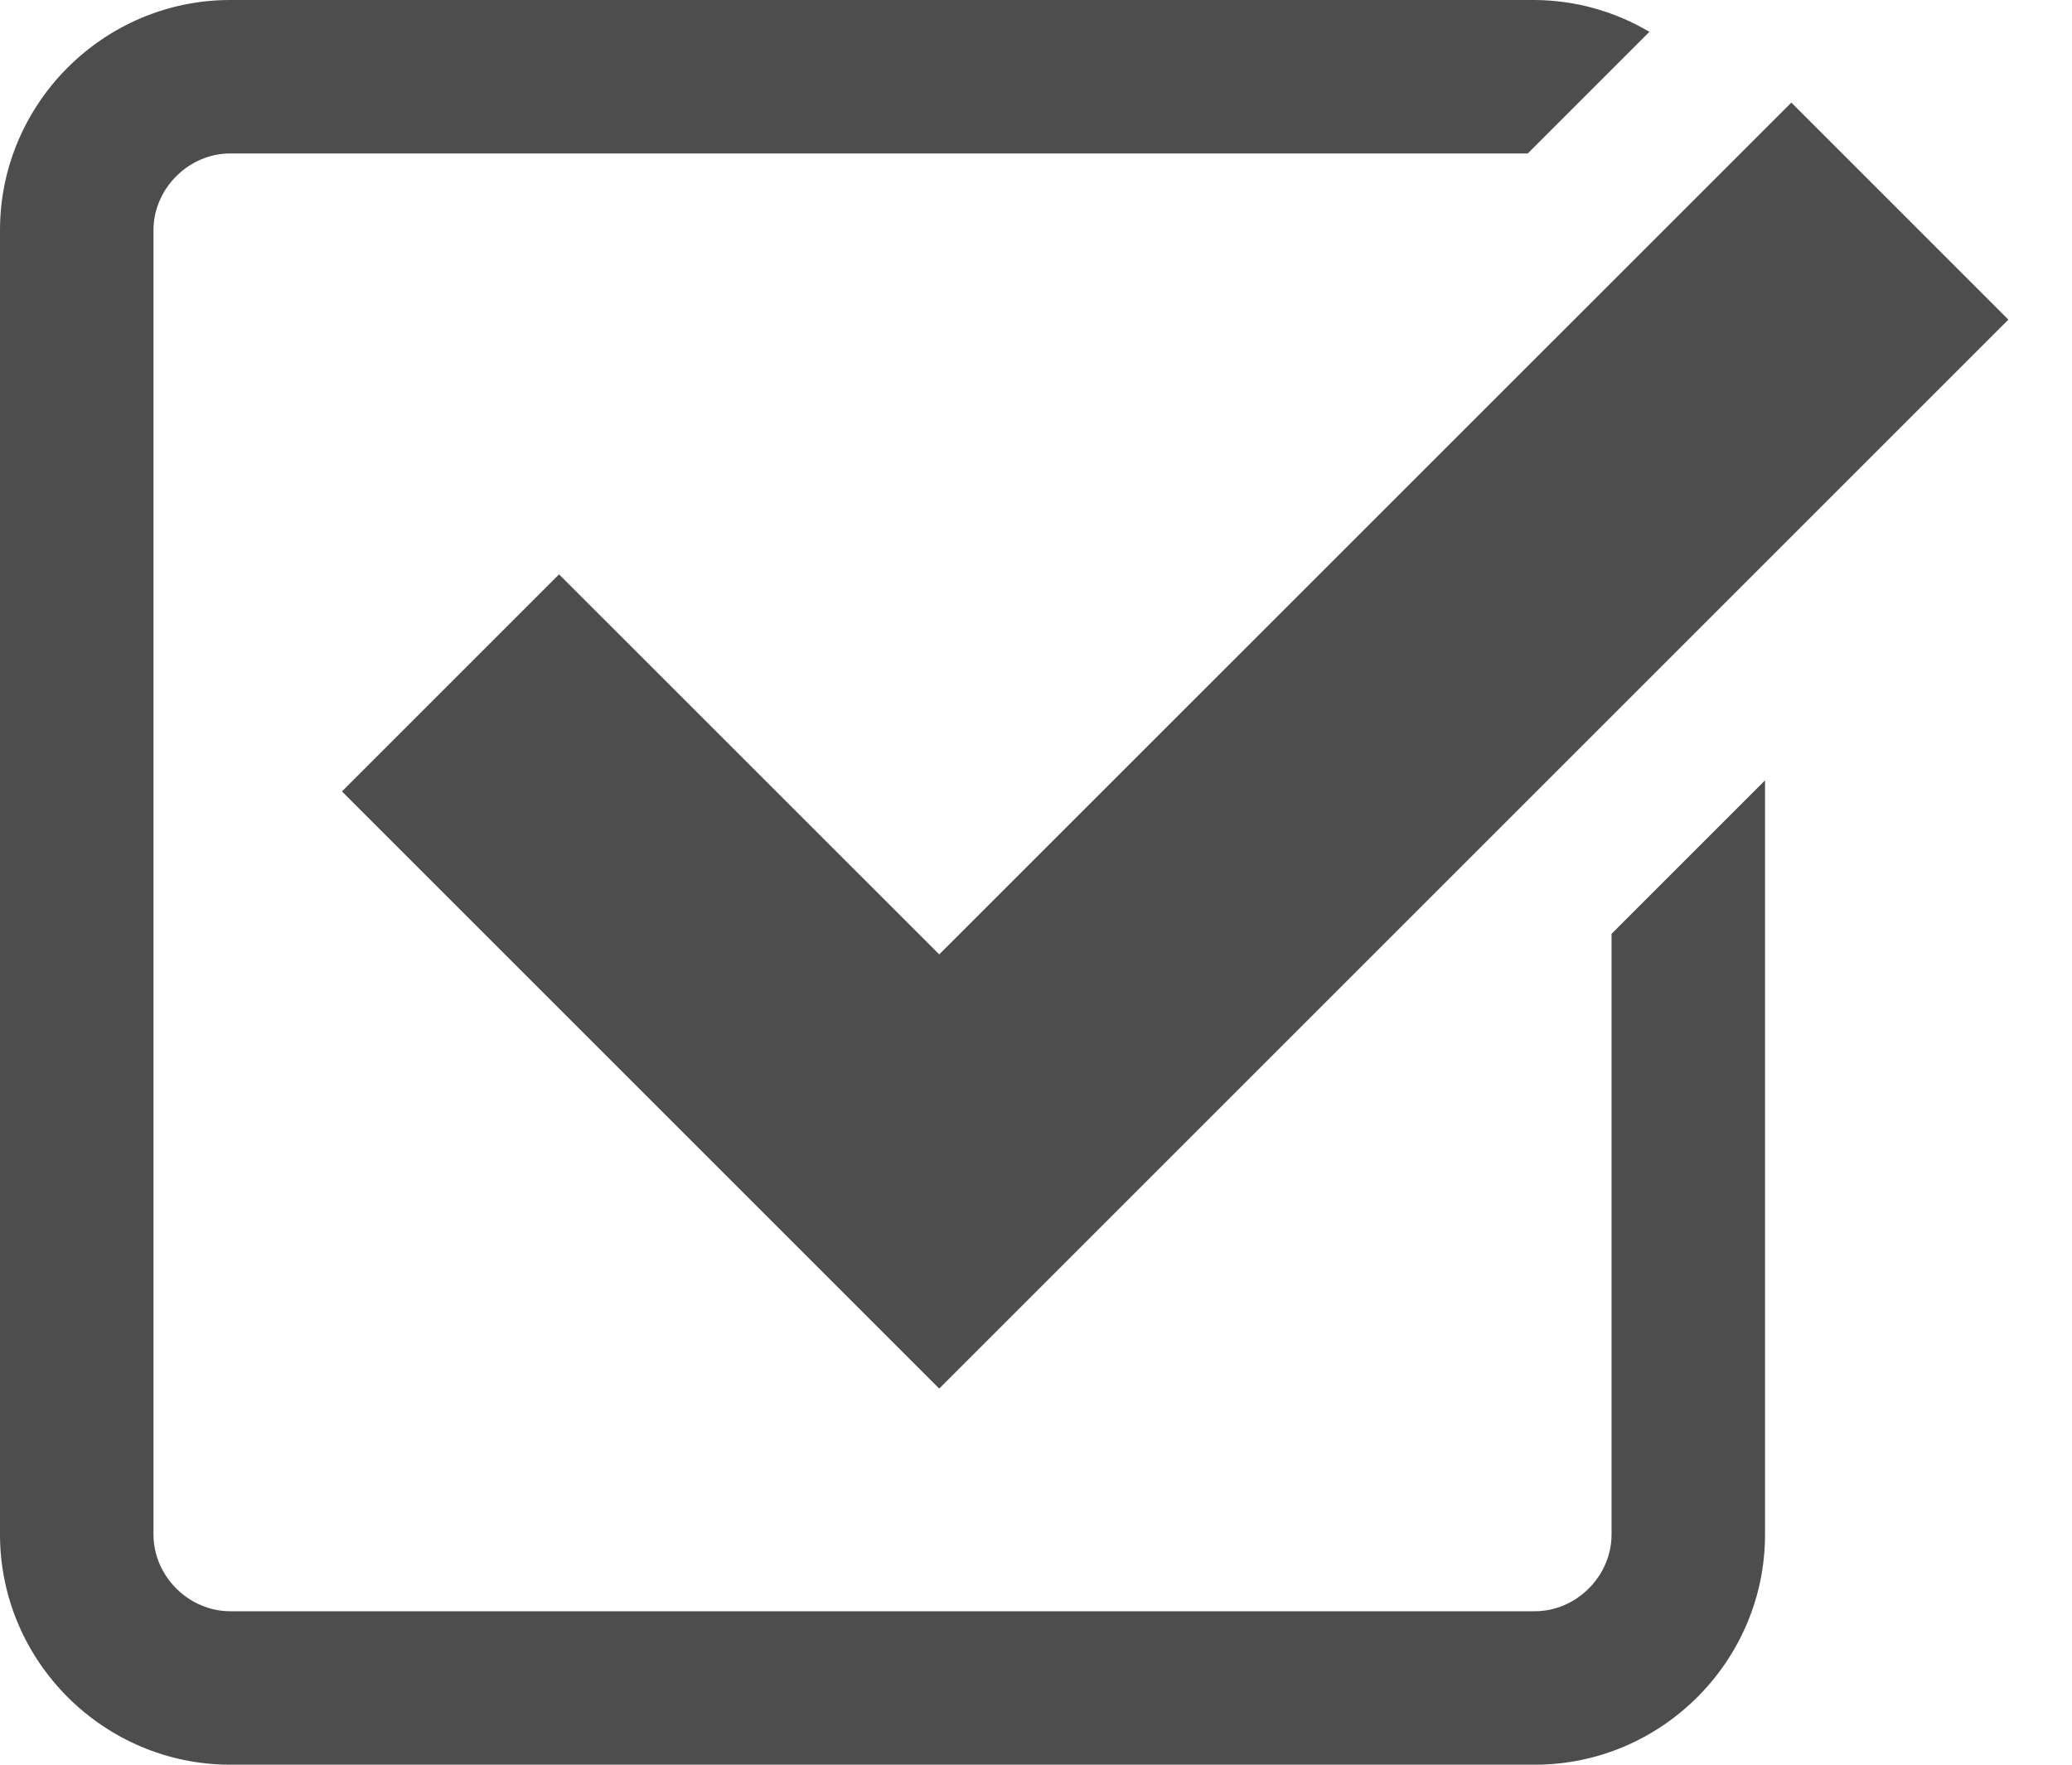
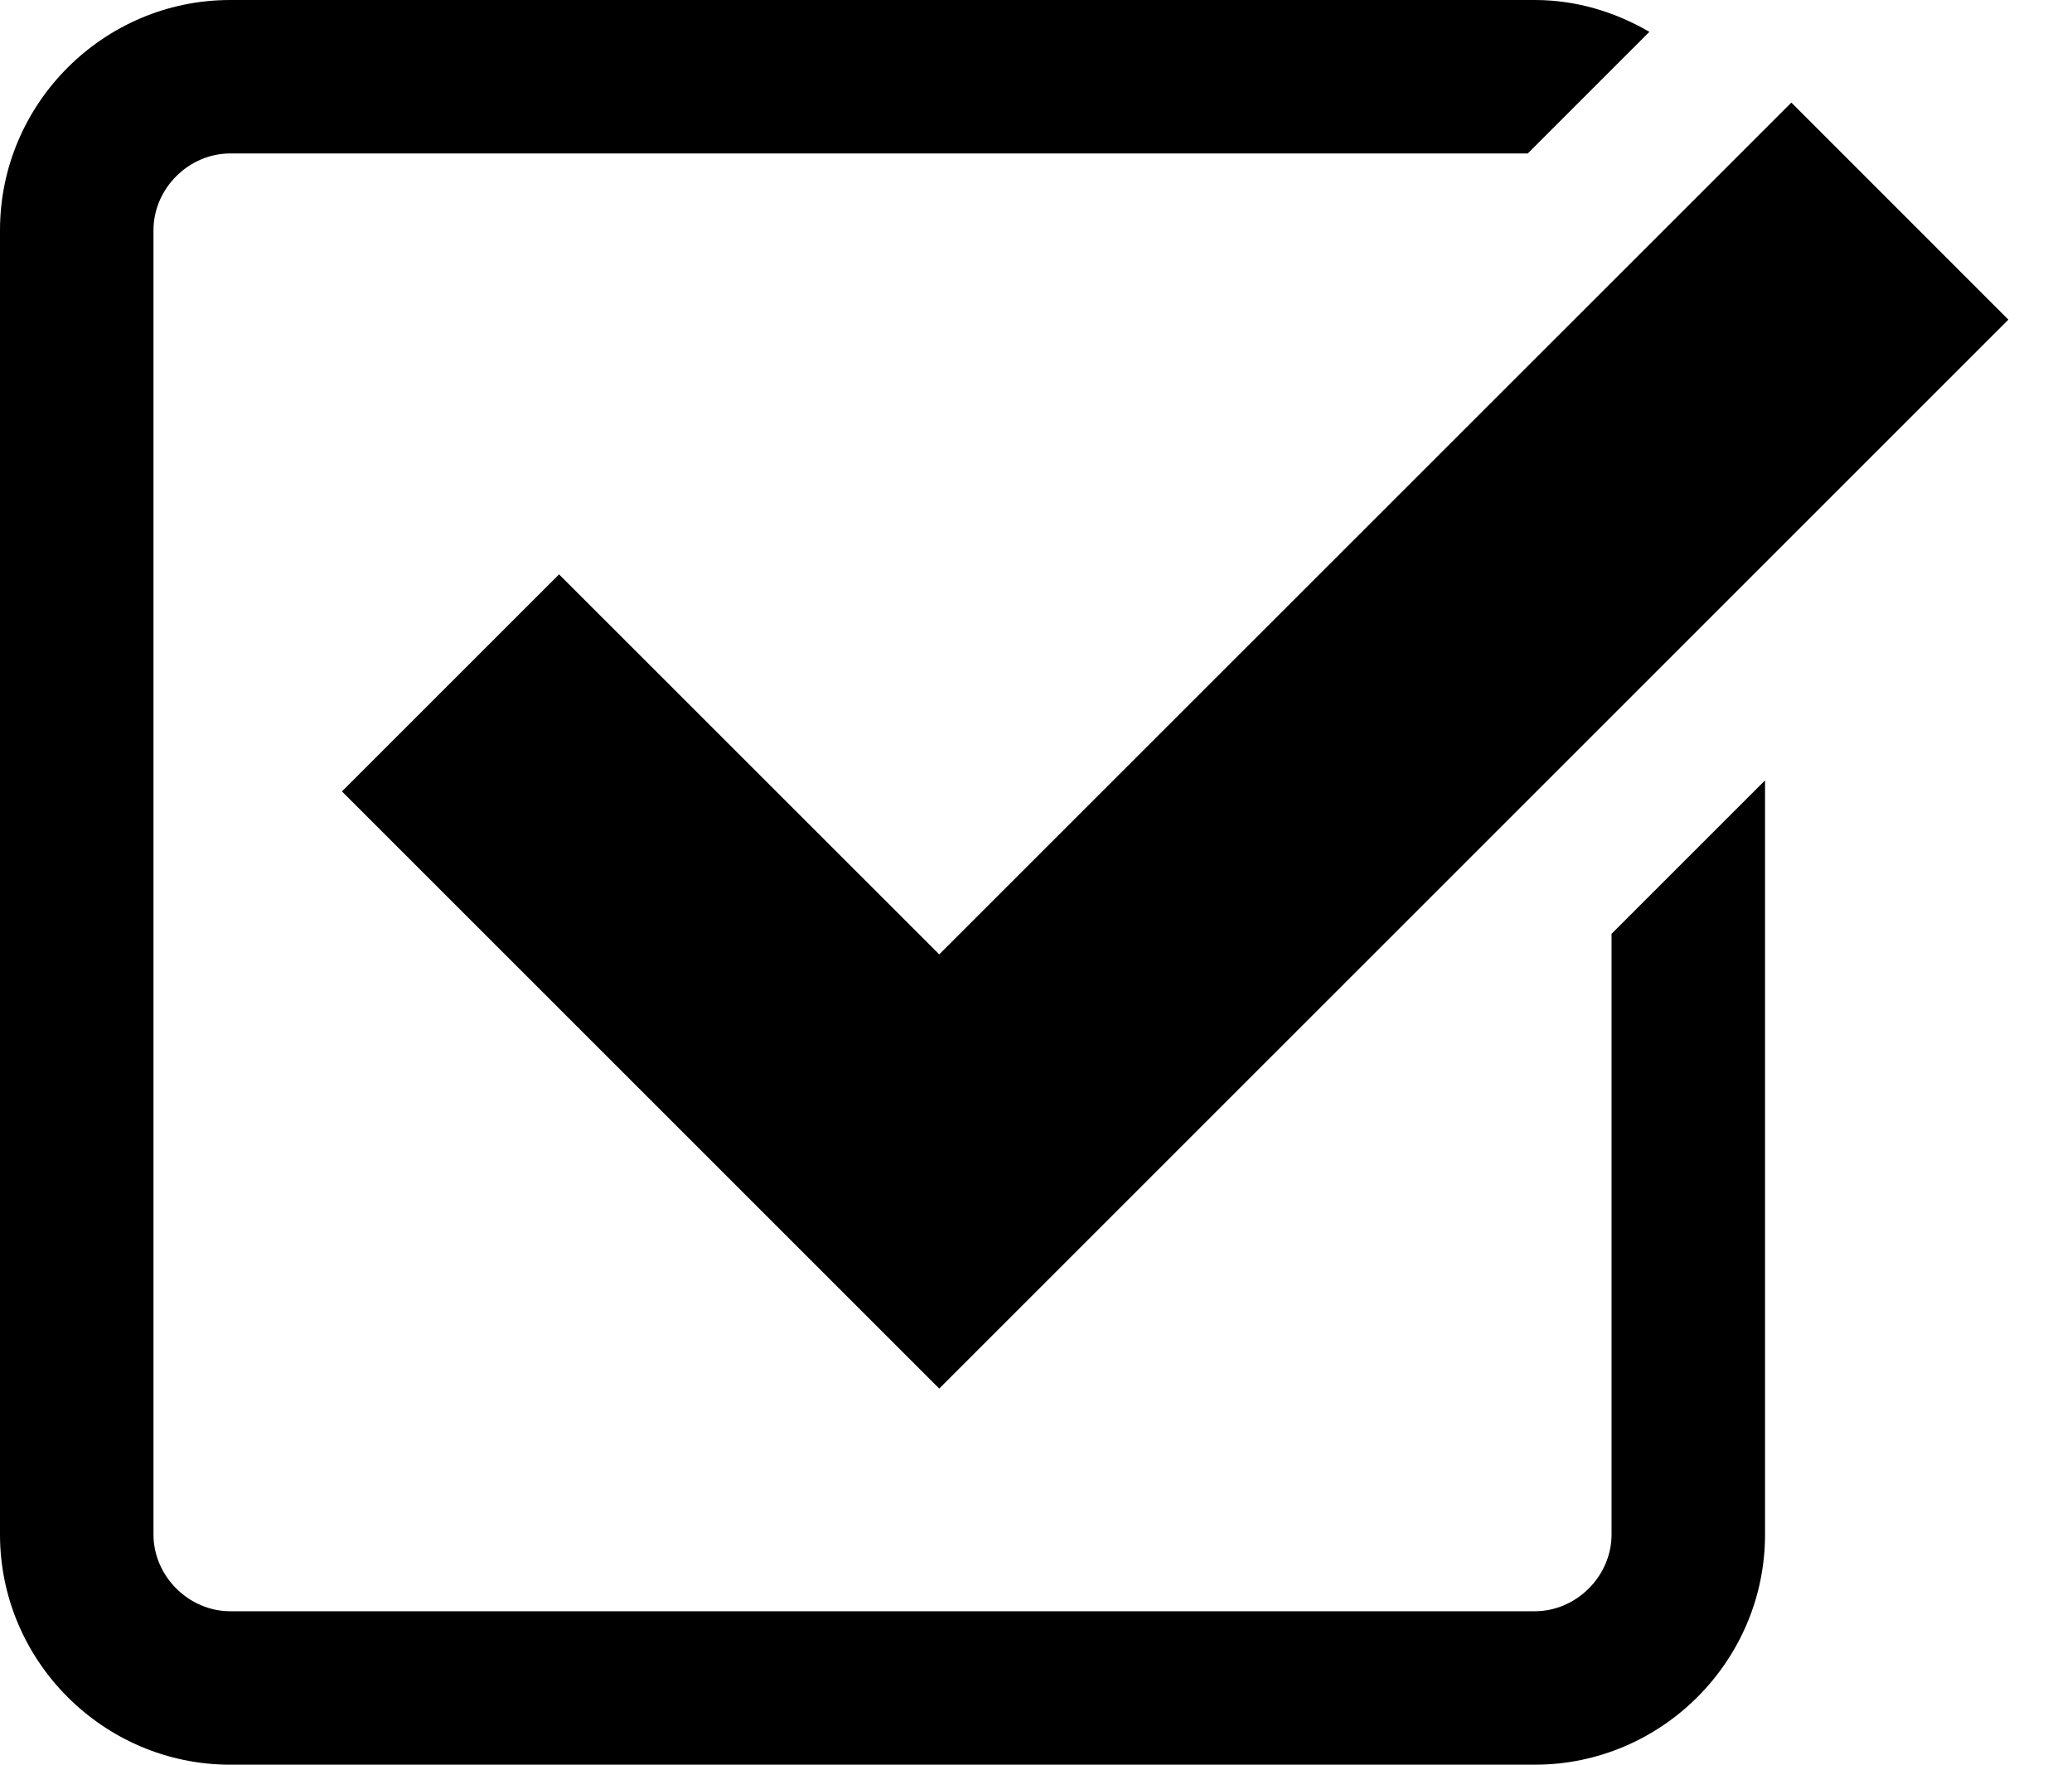
- <svg xmlns="http://www.w3.org/2000/svg" width="27" height="23" viewBox="0 0 27 23">
-   <path fill="#4D4D4D" d="M7.285 7.486l-2.829 2.829 7.783 7.783L26.171 4.166l-2.828-2.829-11.104 11.102z" />
-   <path fill="#4D4D4D" d="M21 20c0 .542-.458 1-1 1H3c-.542 0-1-.458-1-1V3c0-.542.458-1 1-1h16.908L21.493.415A2.96 2.96 0 0 0 20 0H3C1.35 0 0 1.35 0 3v17c0 1.65 1.35 3 3 3h17c1.65 0 3-1.35 3-3v-9.829l-2 2V20z" />
+ <svg xmlns="http://www.w3.org/2000/svg" version="1.1" x="0px" y="0px" width="27px" height="23px" viewBox="0 0 27 23" enable-background="new 0 0 27 23" xml:space="preserve">
+   <g id="Layer_1">
+ </g>
+   <g id="Layer_2">
+     <g>
+       <polygon points="7.285,7.486 4.456,10.315 12.239,18.098 26.171,4.166 23.343,1.337 12.239,12.439   " />
+       <path d="M21,20c0,0.542-0.458,1-1,1H3c-0.542,0-1-0.458-1-1V3c0-0.542,0.458-1,1-1h16.908l1.585-1.585C21.051,0.158,20.545,0,20,0    H3C1.35,0,0,1.35,0,3v17c0,1.65,1.35,3,3,3h17c1.65,0,3-1.35,3-3v-9.829l-2,2V20z" />
+     </g>
+   </g>
</svg>
